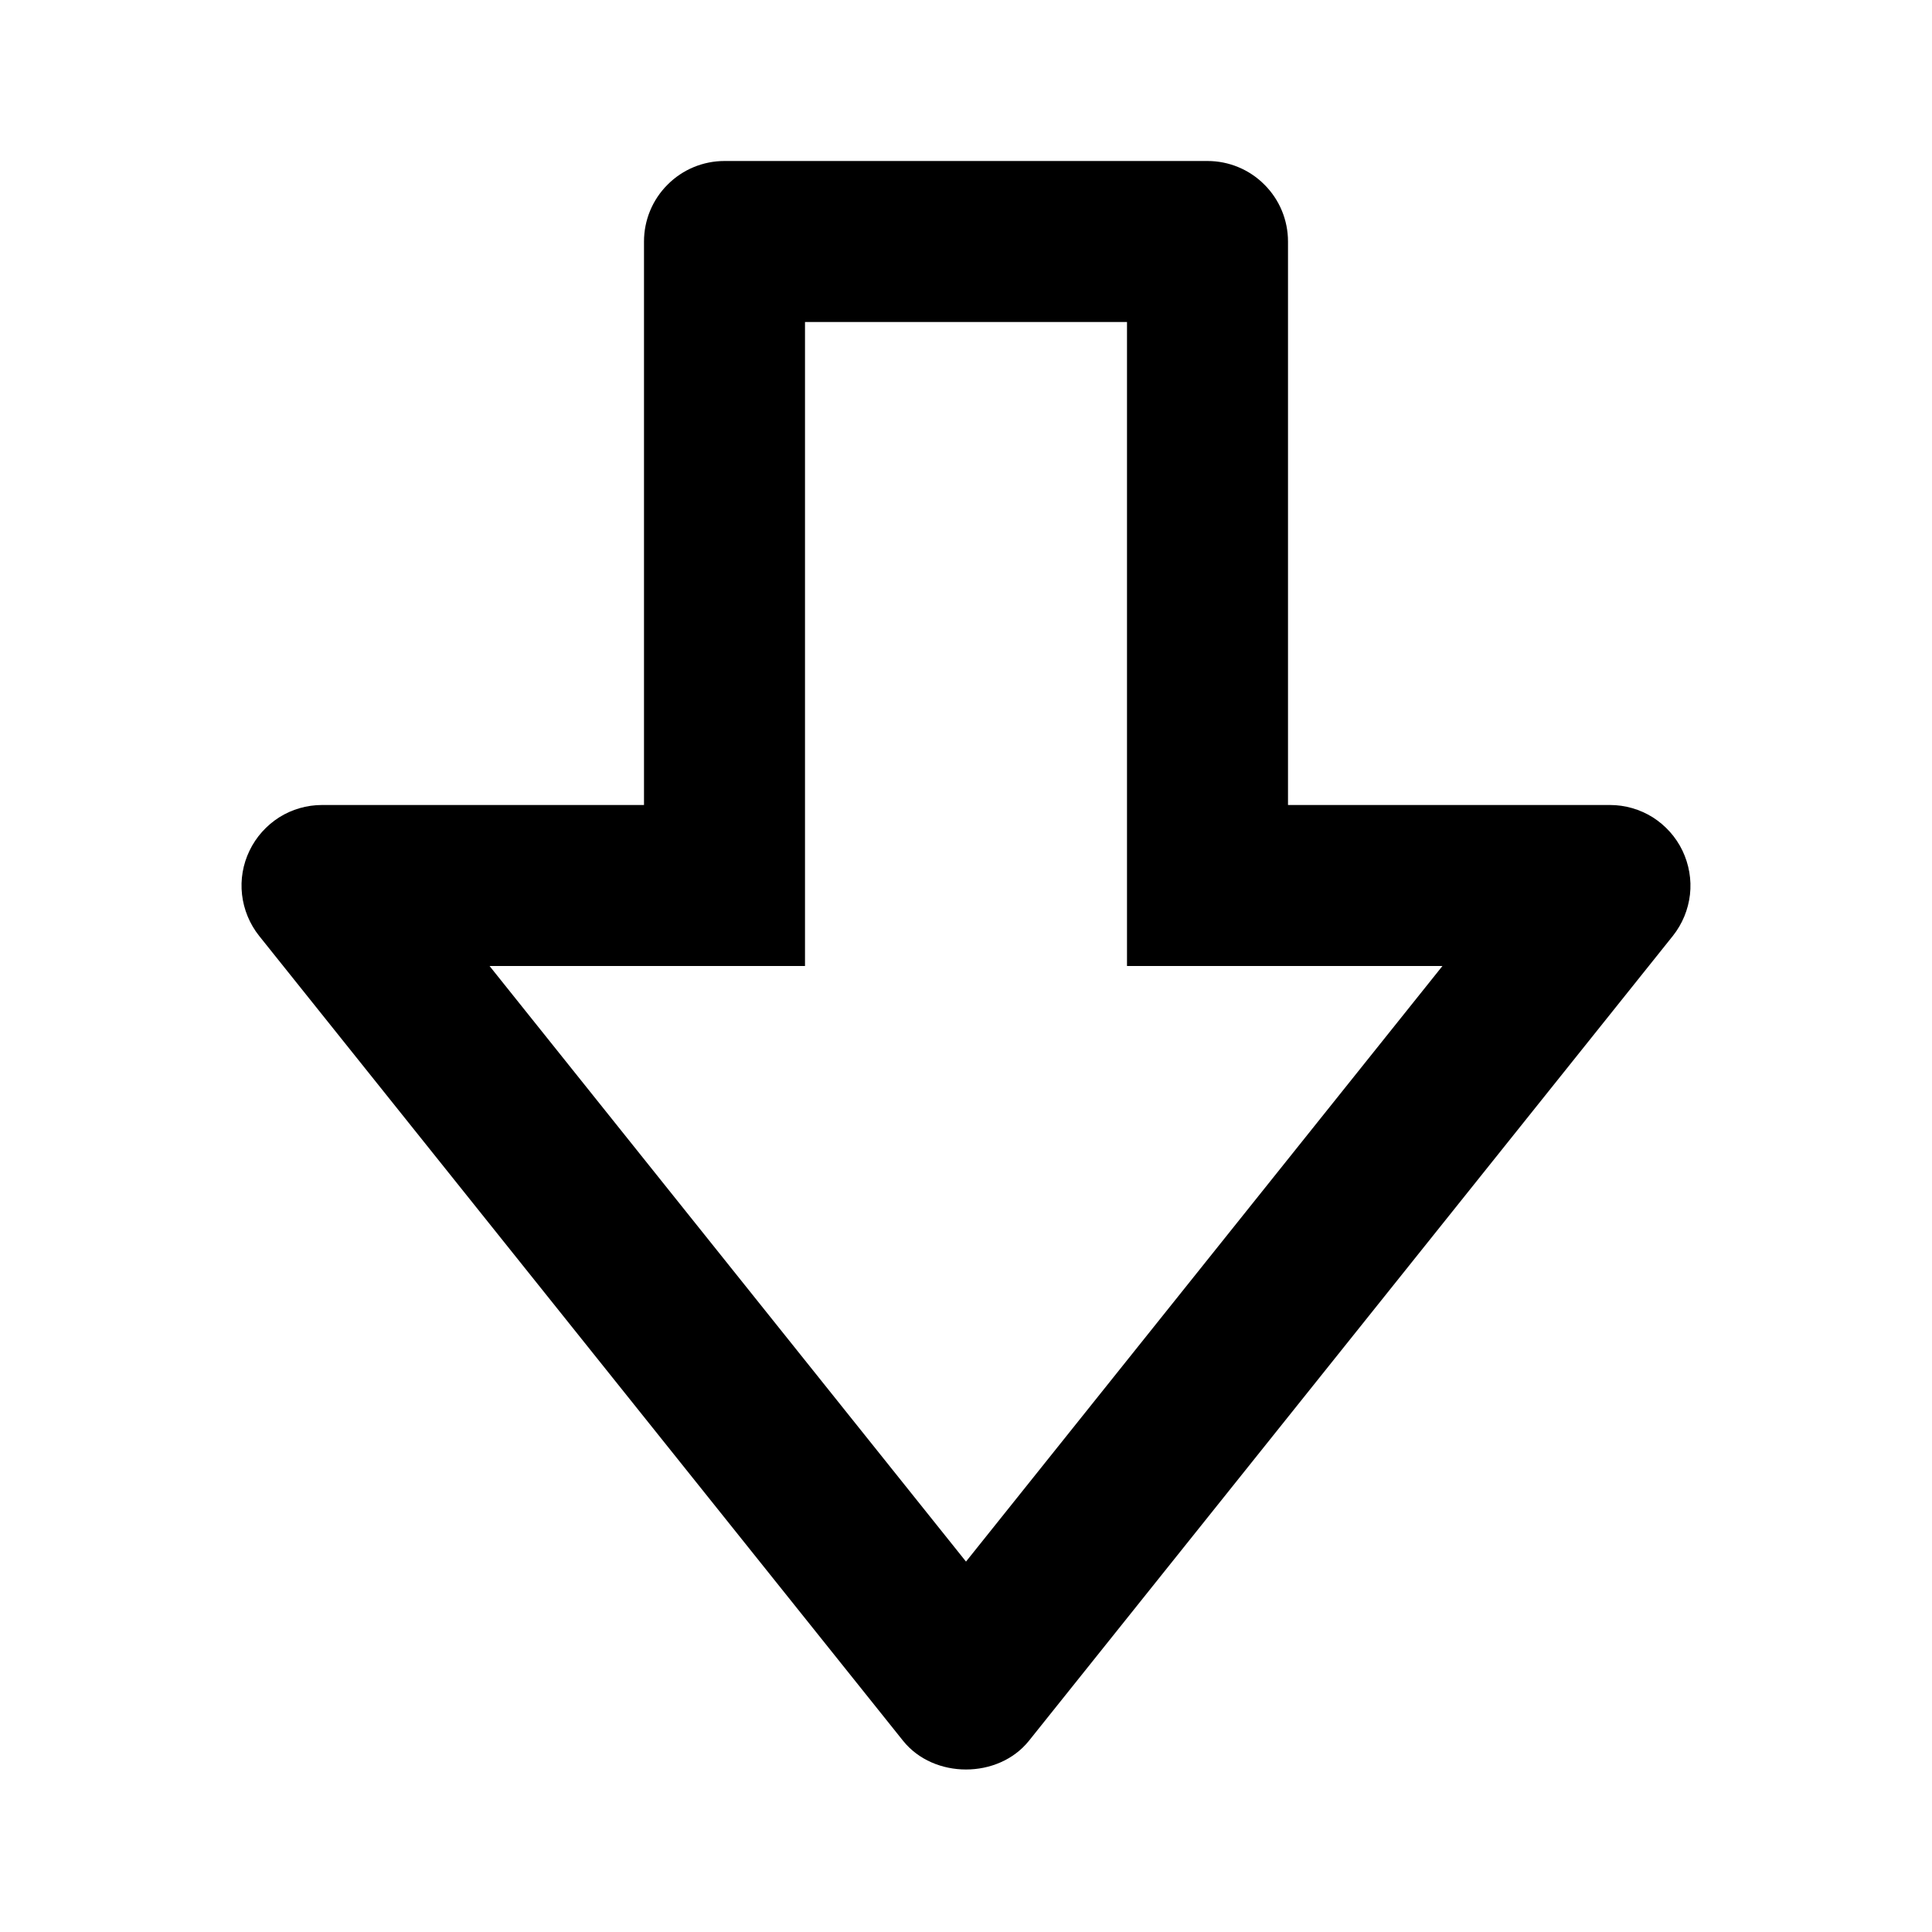
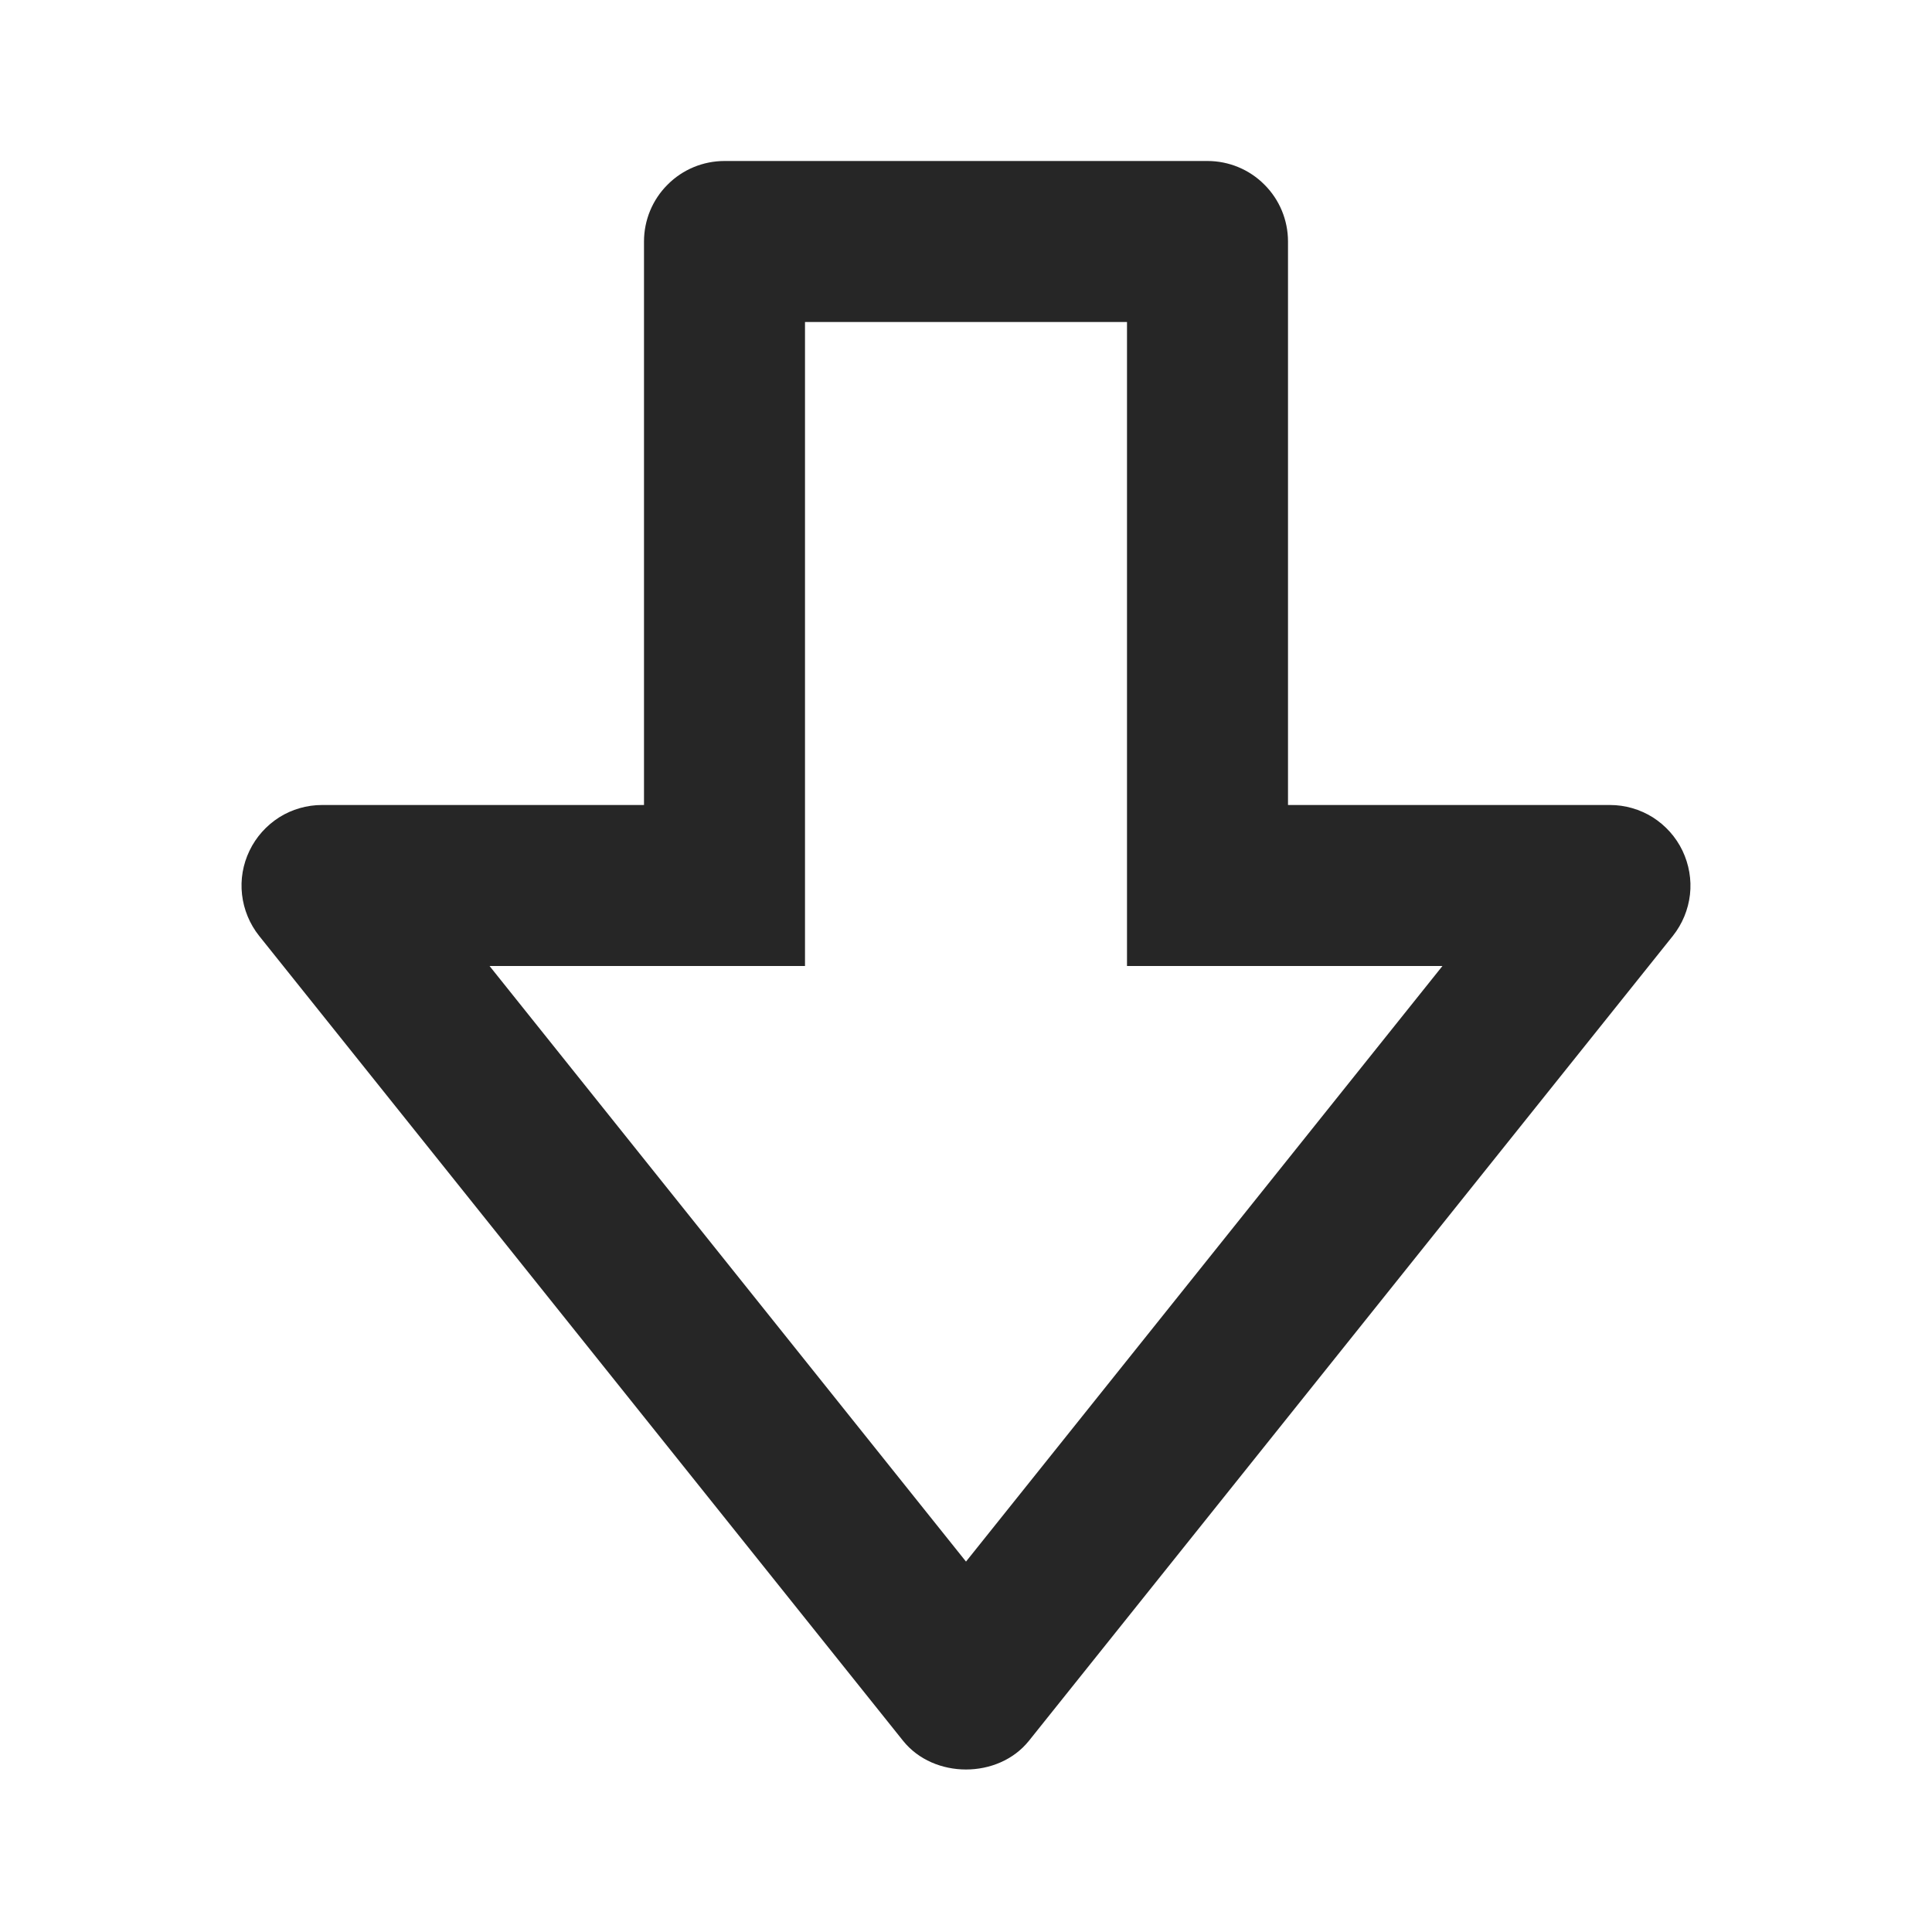
<svg xmlns="http://www.w3.org/2000/svg" width="18" height="18" viewBox="0 0 18 18" fill="none">
-   <path d="M9.586 16.219C9.3 16.575 8.7 16.575 8.414 16.219L2.414 8.719C2.326 8.608 2.271 8.475 2.255 8.335C2.239 8.195 2.263 8.053 2.325 7.925C2.386 7.798 2.482 7.691 2.601 7.615C2.72 7.54 2.859 7.5 3 7.5H6V2.25C6 2.051 6.079 1.86 6.22 1.72C6.36 1.579 6.551 1.5 6.75 1.5H11.25C11.449 1.5 11.64 1.579 11.78 1.72C11.921 1.86 12 2.051 12 2.25V7.5H15C15.141 7.5 15.279 7.54 15.399 7.615C15.518 7.691 15.614 7.798 15.675 7.925C15.736 8.053 15.761 8.195 15.745 8.335C15.729 8.475 15.674 8.608 15.586 8.719L9.586 16.219ZM11.25 9H10.5V3H7.5V9H4.561L9 14.549L13.439 9H11.25Z" fill="#000" />
+   <path d="M9.586 16.219C9.3 16.575 8.7 16.575 8.414 16.219L2.414 8.719C2.326 8.608 2.271 8.475 2.255 8.335C2.239 8.195 2.263 8.053 2.325 7.925C2.386 7.798 2.482 7.691 2.601 7.615C2.72 7.54 2.859 7.5 3 7.5H6V2.25C6 2.051 6.079 1.86 6.22 1.72C6.36 1.579 6.551 1.5 6.75 1.5H11.25C11.449 1.5 11.64 1.579 11.78 1.72C11.921 1.86 12 2.051 12 2.25V7.5H15C15.141 7.5 15.279 7.54 15.399 7.615C15.518 7.691 15.614 7.798 15.675 7.925C15.736 8.053 15.761 8.195 15.745 8.335C15.729 8.475 15.674 8.608 15.586 8.719L9.586 16.219ZM11.25 9H10.5V3H7.5V9H4.561L9 14.549L13.439 9H11.25Z" fill="#262626" />
</svg>
